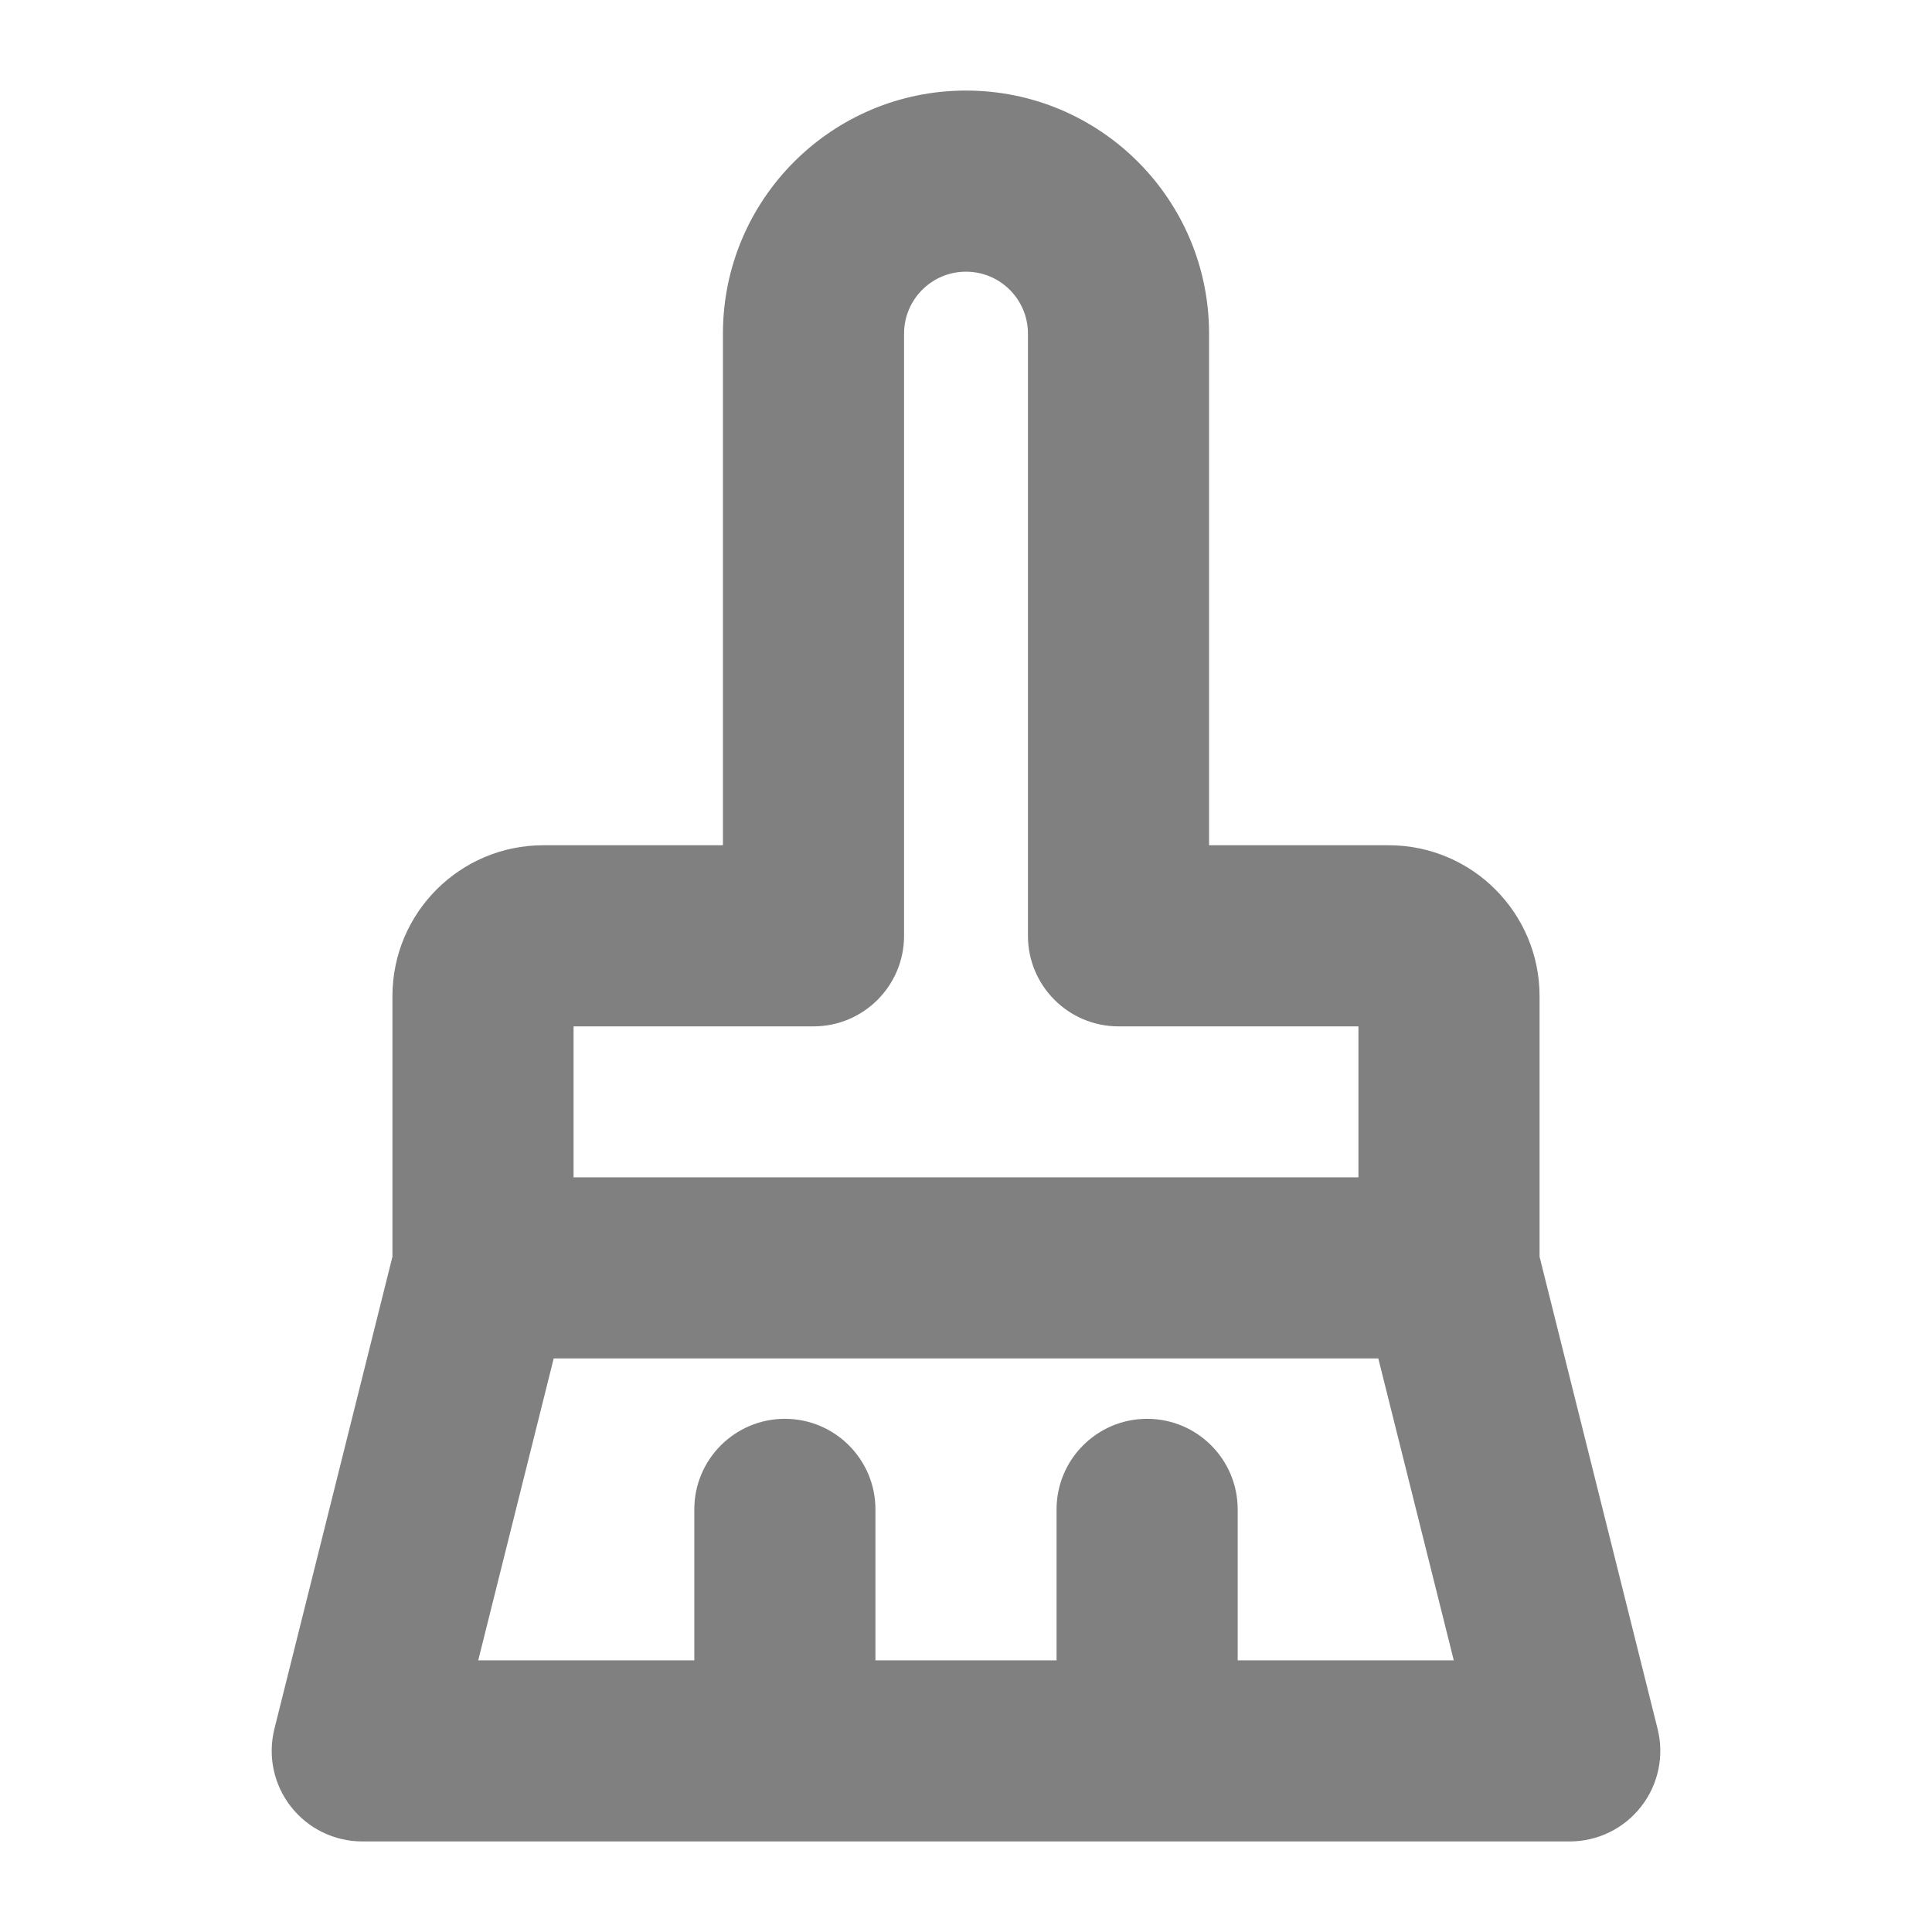
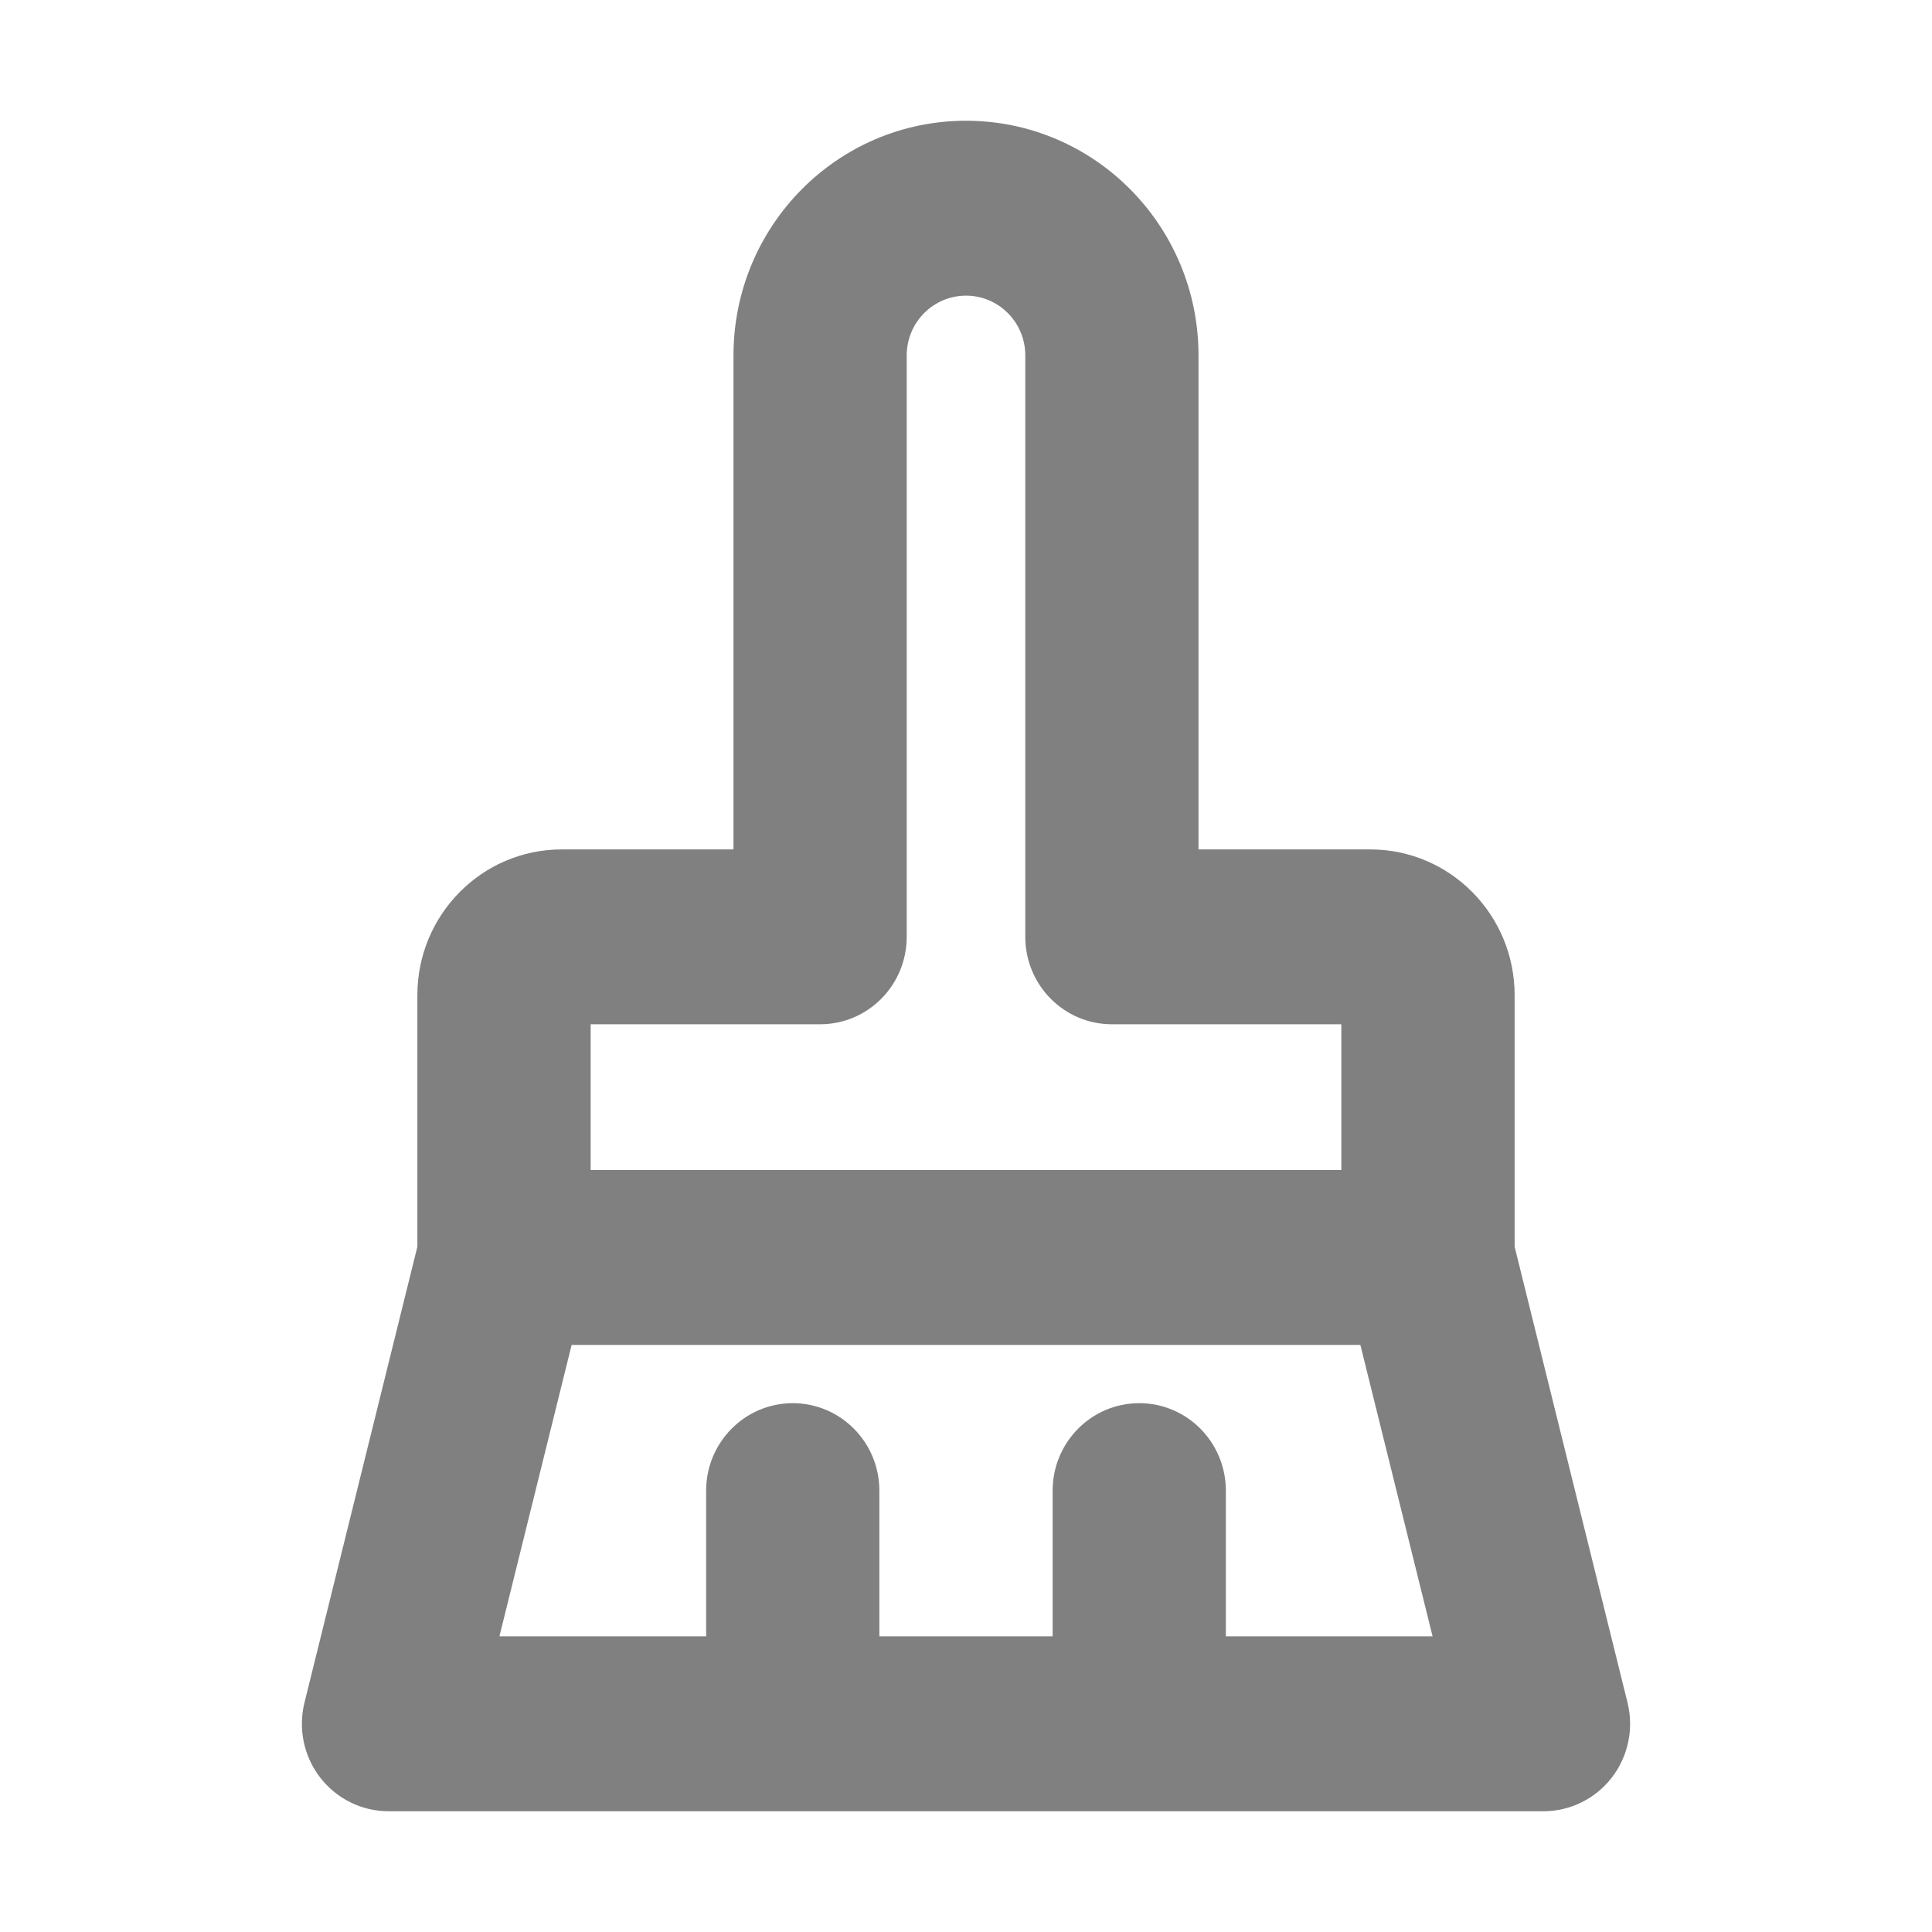
<svg xmlns="http://www.w3.org/2000/svg" width="32" height="32" viewBox="0 0 32 32" fill="none">
-   <path fill-rule="evenodd" clip-rule="evenodd" d="M6.5 20.815V16.5C6.5 15.119 7.619 14 9 14H11.974V5.526C11.974 3.303 13.776 1.5 16 1.5C18.224 1.5 20.026 3.303 20.026 5.526V14H23C24.381 14 25.5 15.119 25.5 16.5V20.815L27.455 28.636C27.567 29.084 27.467 29.559 27.182 29.923C26.898 30.287 26.462 30.5 26 30.5H6C5.538 30.5 5.102 30.287 4.818 29.923C4.533 29.559 4.433 29.084 4.545 28.636L6.5 20.815ZM14.974 5.526C14.974 4.96 15.433 4.5 16 4.5C16.567 4.5 17.026 4.96 17.026 5.526V15.5C17.026 16.328 17.698 17 18.526 17H22.5V19.5H9.5V17H13.474C14.302 17 14.974 16.328 14.974 15.5V5.526ZM20.5 27.5V25C20.5 24.172 19.828 23.5 19 23.5C18.172 23.5 17.5 24.172 17.5 25V27.5H14.5V25C14.5 24.172 13.828 23.5 13 23.5C12.172 23.5 11.5 24.172 11.5 25V27.5H7.921L9.171 22.5H22.829L24.079 27.5H20.5Z" fill="#808080" />
+   <path fill-rule="evenodd" clip-rule="evenodd" d="M6.913 20.649V16.483C6.913 15.15 7.984 14.069 9.304 14.069H12.149V5.887C12.149 3.74 13.873 2 16 2C18.127 2 19.851 3.74 19.851 5.887V14.069H22.696C24.016 14.069 25.087 15.15 25.087 16.483V20.649L26.957 28.201C27.064 28.633 26.968 29.091 26.696 29.443C26.424 29.794 26.007 30 25.565 30H6.435C5.993 30 5.576 29.794 5.304 29.443C5.032 29.091 4.936 28.633 5.043 28.201L6.913 20.649ZM15.018 5.887C15.018 5.34 15.458 4.897 16 4.897C16.542 4.897 16.982 5.34 16.982 5.887V15.517C16.982 16.317 17.624 16.965 18.416 16.965H22.217V19.379H9.783V16.965H13.584C14.376 16.965 15.018 16.317 15.018 15.517V5.887ZM20.304 27.103V24.69C20.304 23.89 19.662 23.241 18.869 23.241C18.077 23.241 17.435 23.89 17.435 24.69V27.103H14.565V24.69C14.565 23.89 13.923 23.241 13.13 23.241C12.338 23.241 11.696 23.89 11.696 24.69V27.103H8.272L9.468 22.276H22.532L23.728 27.103H20.304Z" fill="#808080" />
</svg>
